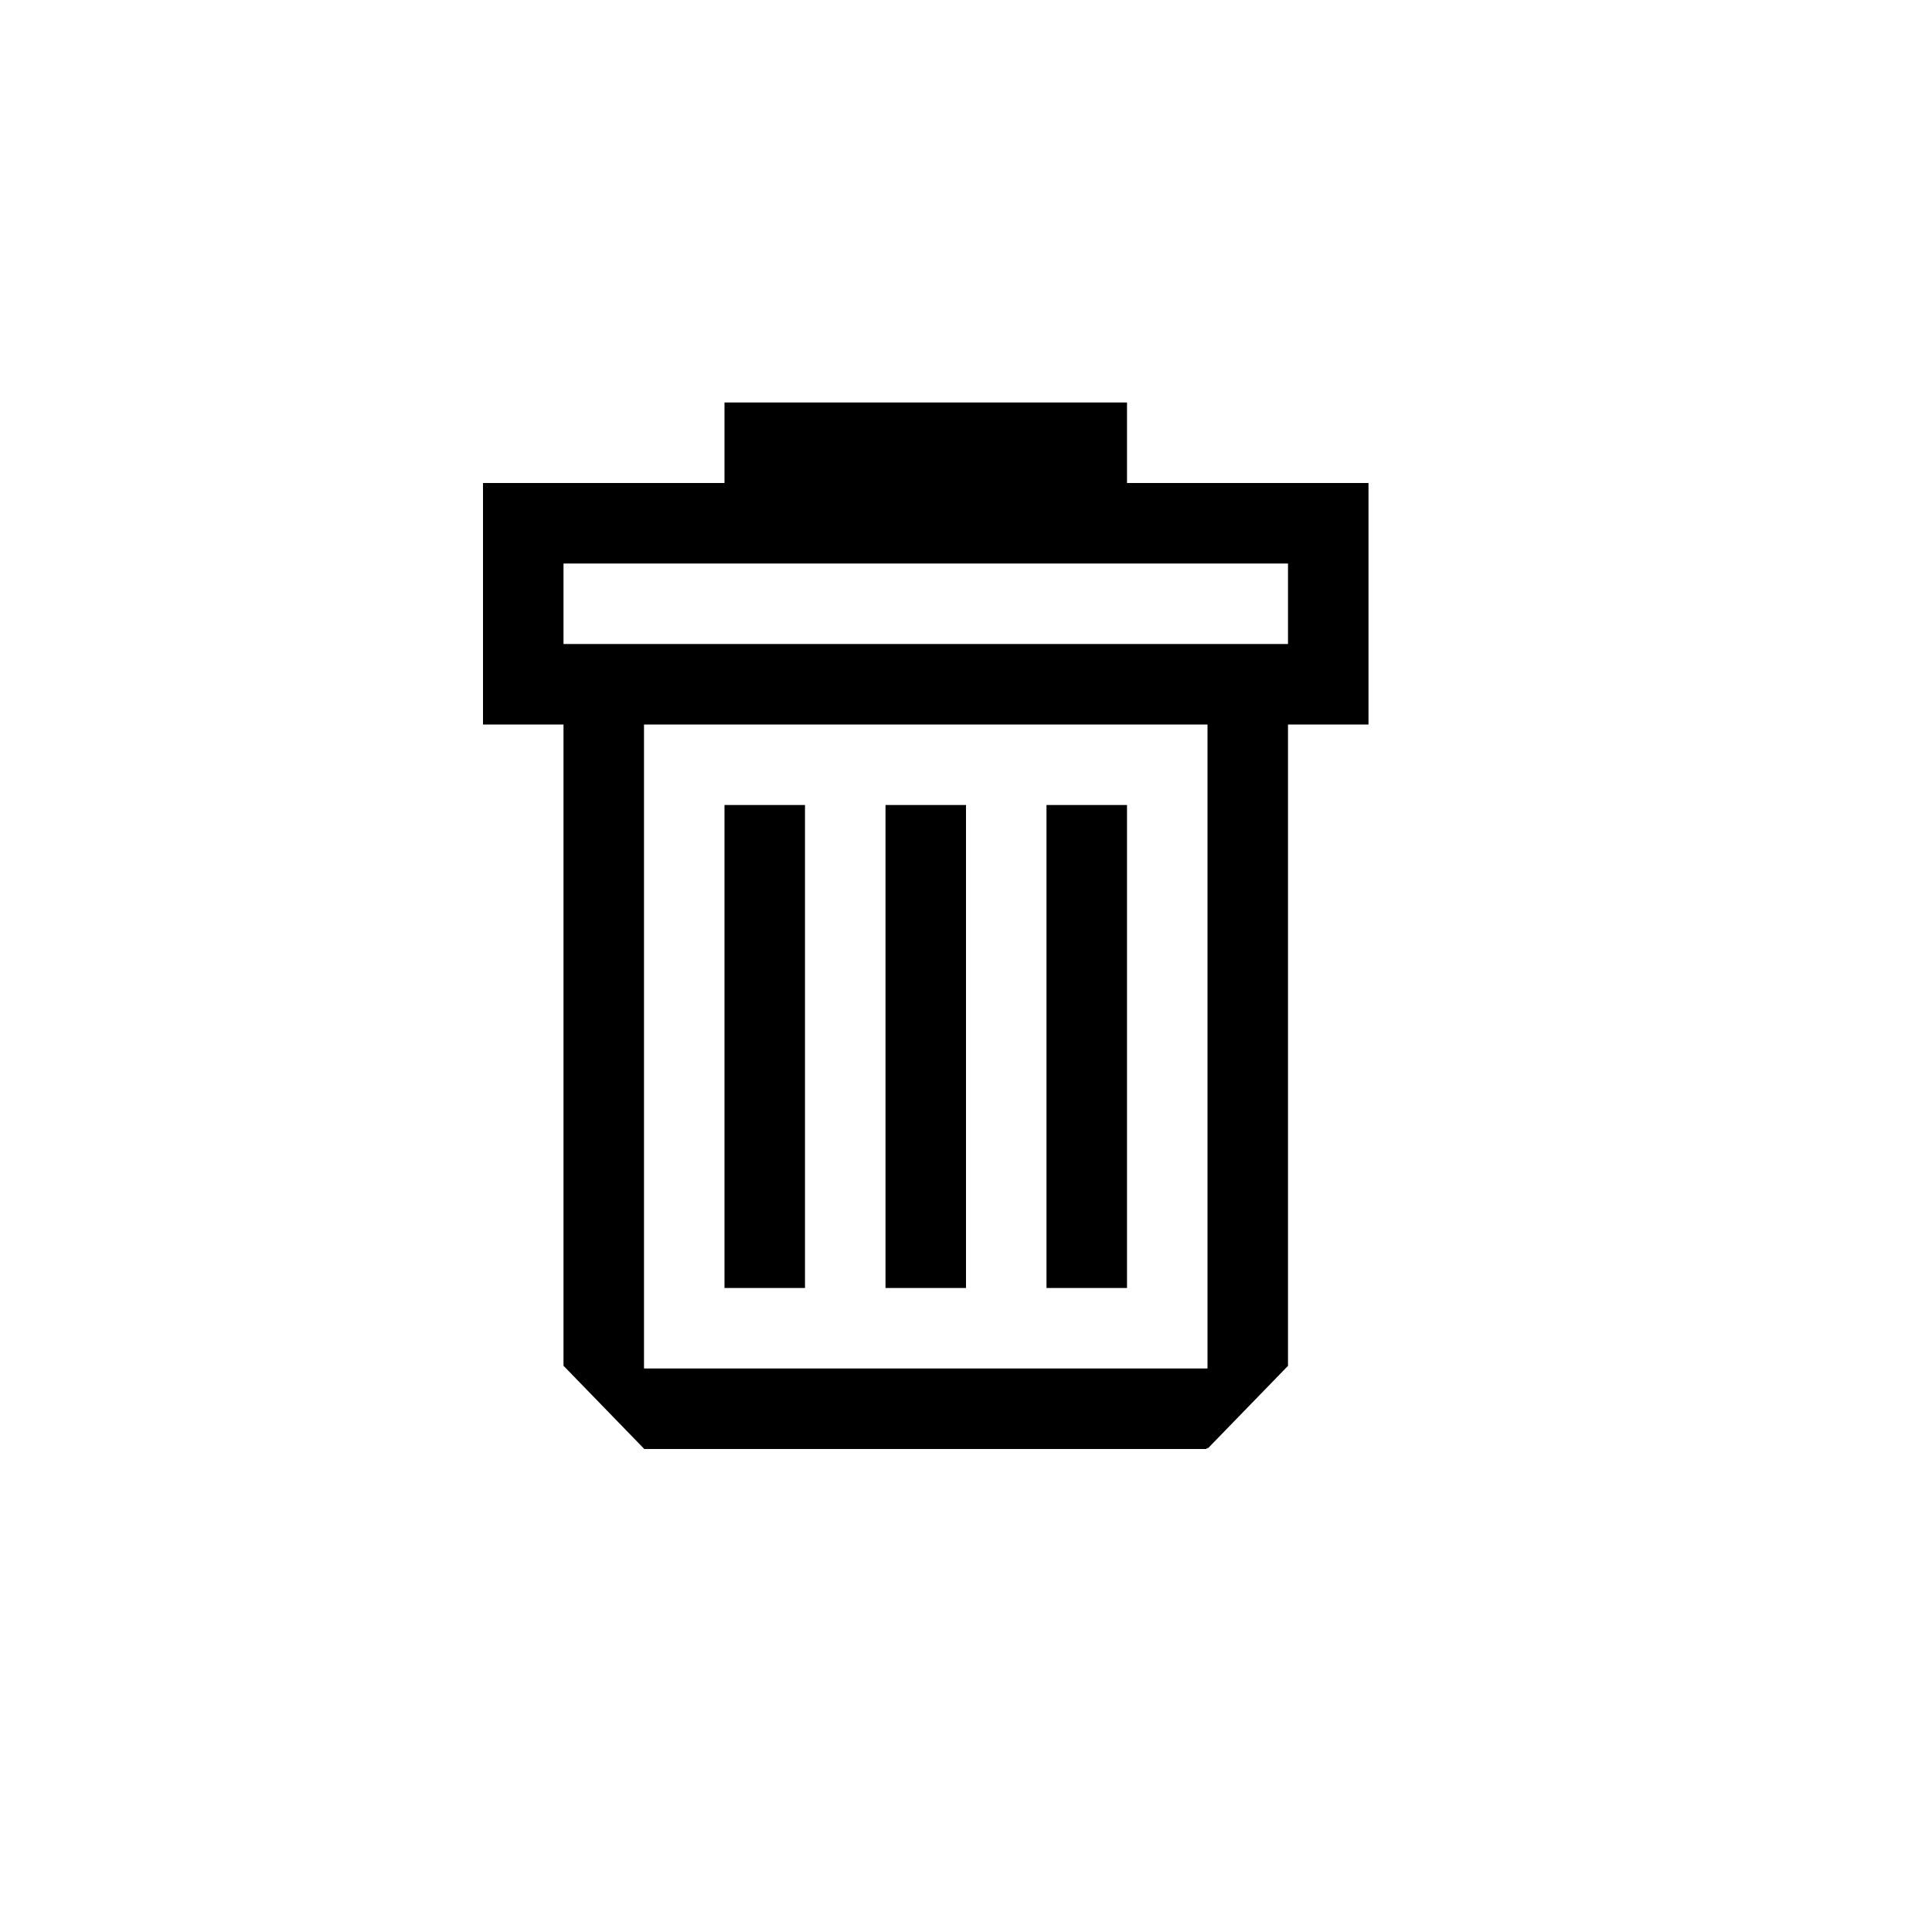
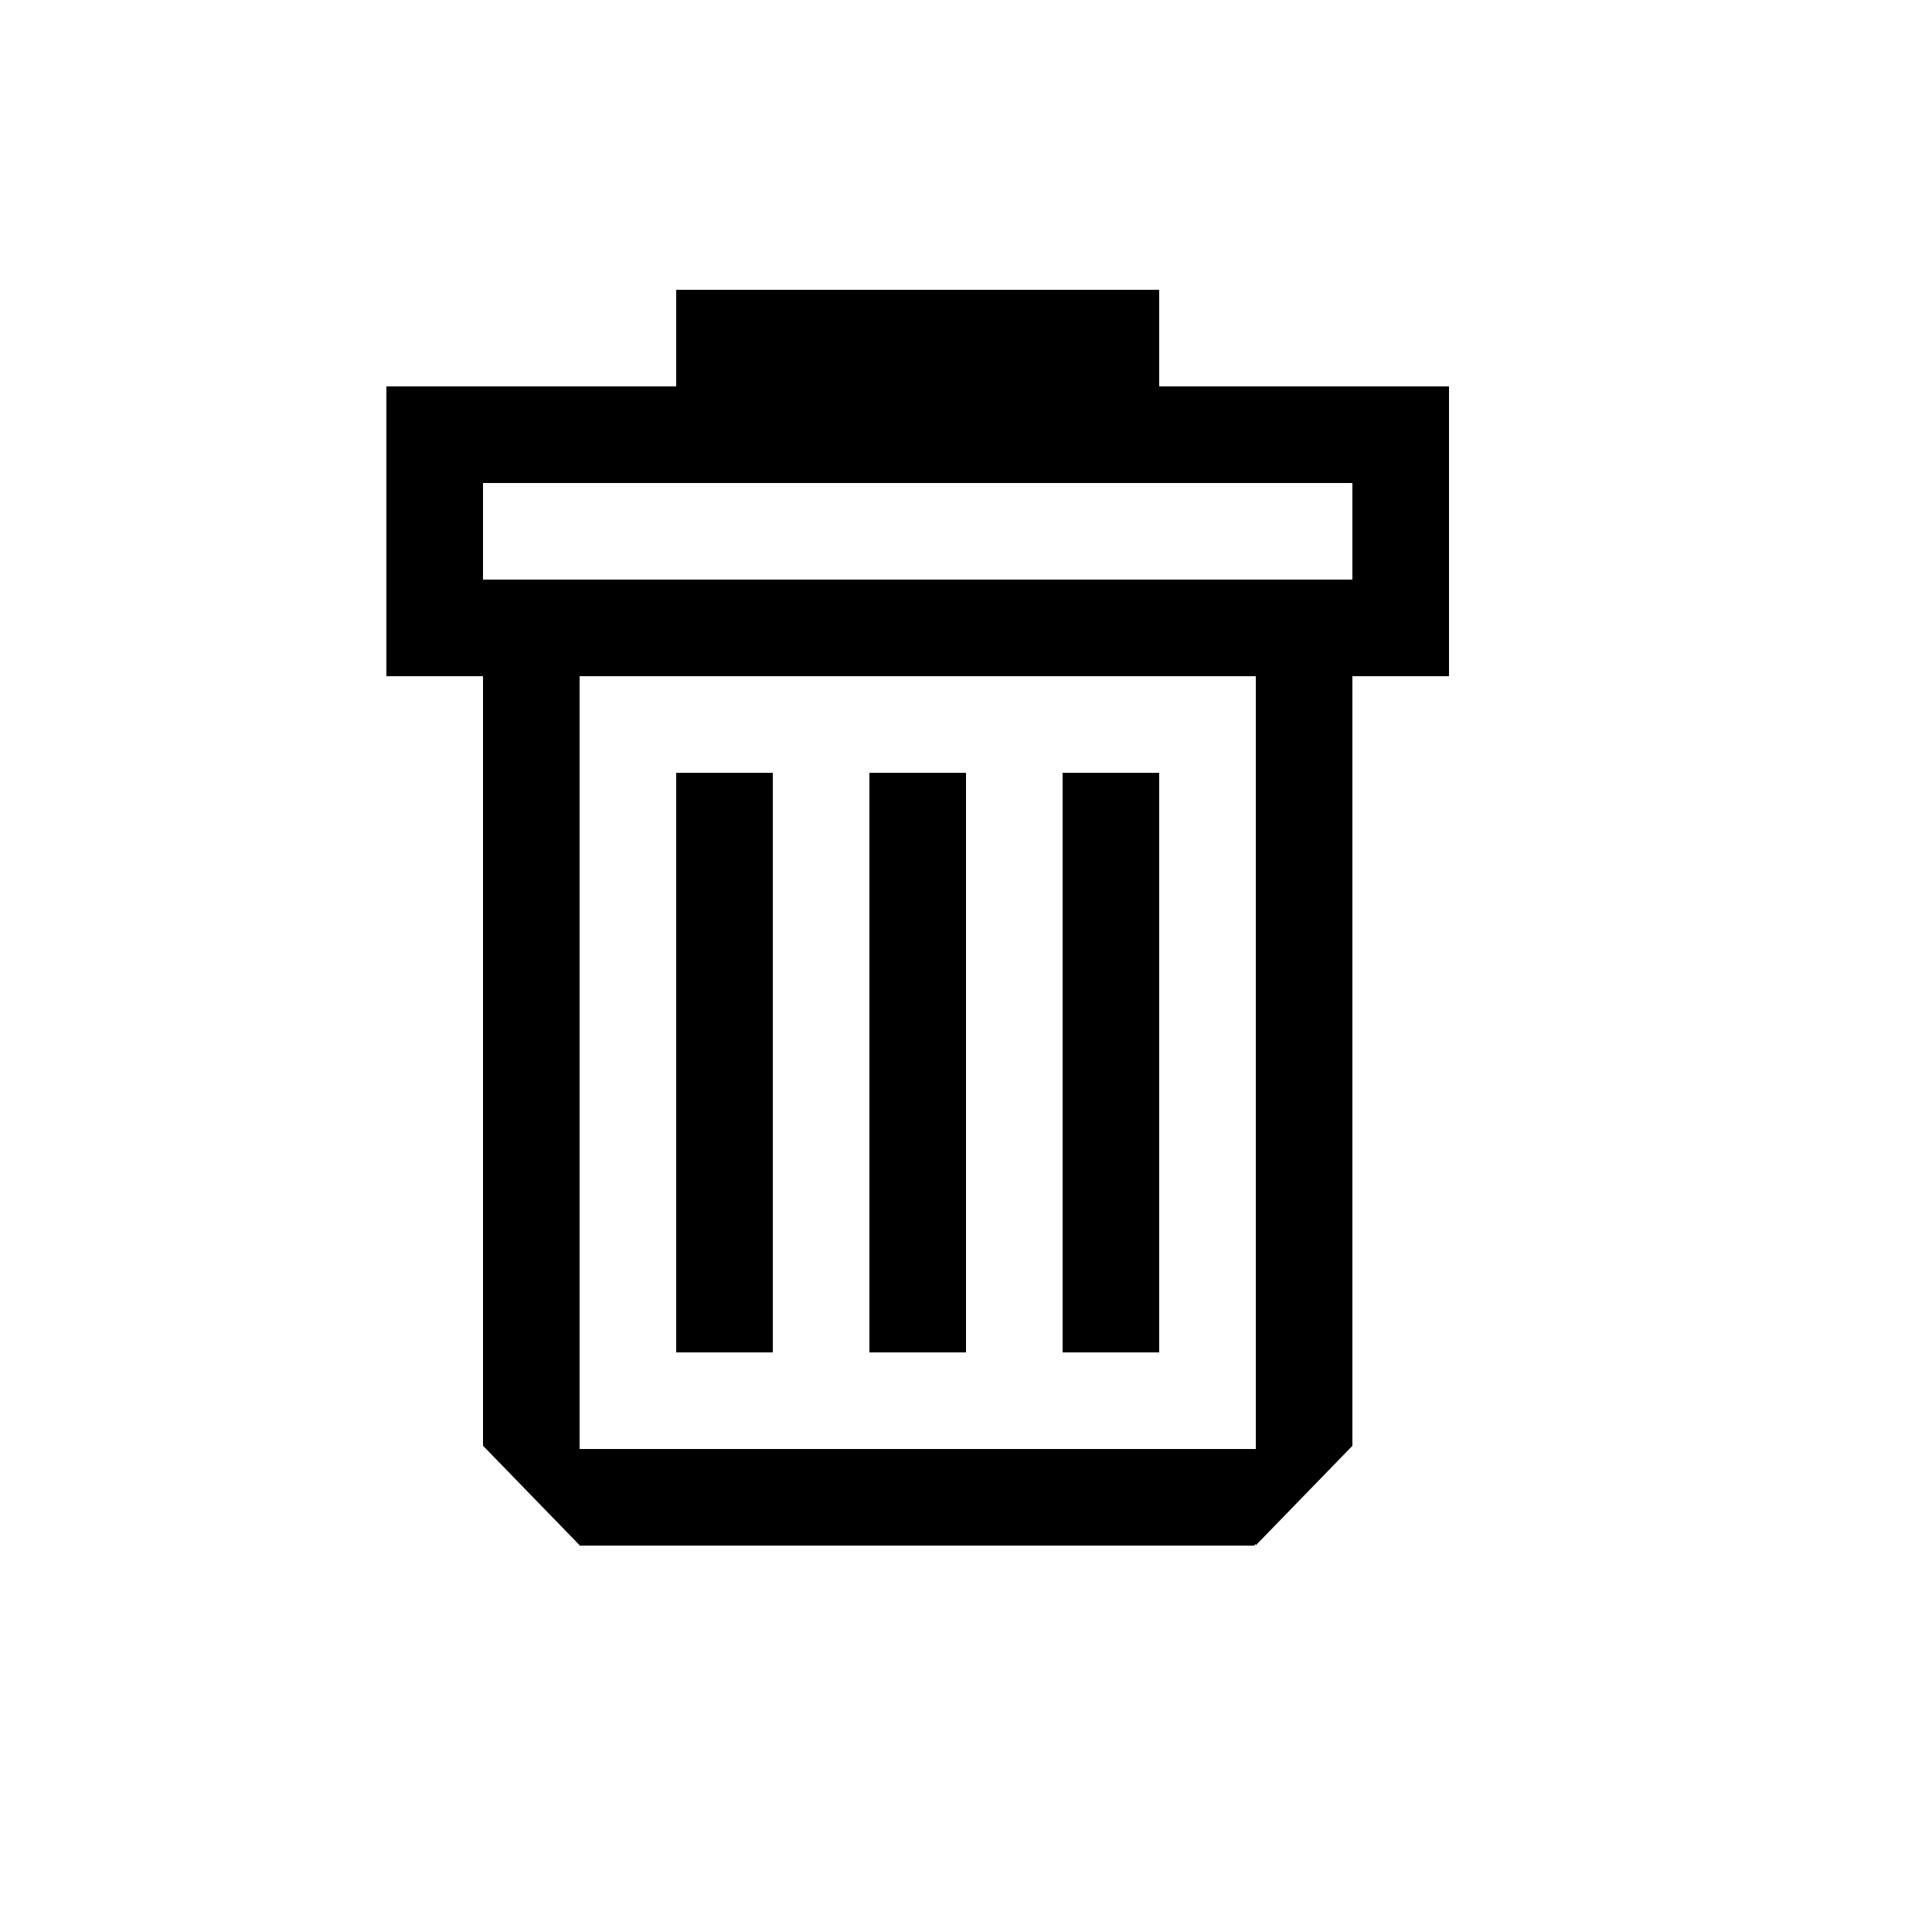
- <svg xmlns="http://www.w3.org/2000/svg" width="24" height="24" viewBox="0 0 24 24">
+ <svg xmlns="http://www.w3.org/2000/svg" width="20" height="20" viewBox="2 2 20 20">
  <path d="M12 10h-1v6h1v-6zm-2 0H9v6h1v-6zm4 0h-1v6h1v-6zm0-4V5H9v1H6v3h1v7.966l1 1.03v-.073V18h6.984l.016-.018v.015l1-1.03V9h1V6h-3zm1 11H8V9h7v8zm1-9H7V7h9v1z" />
</svg>
